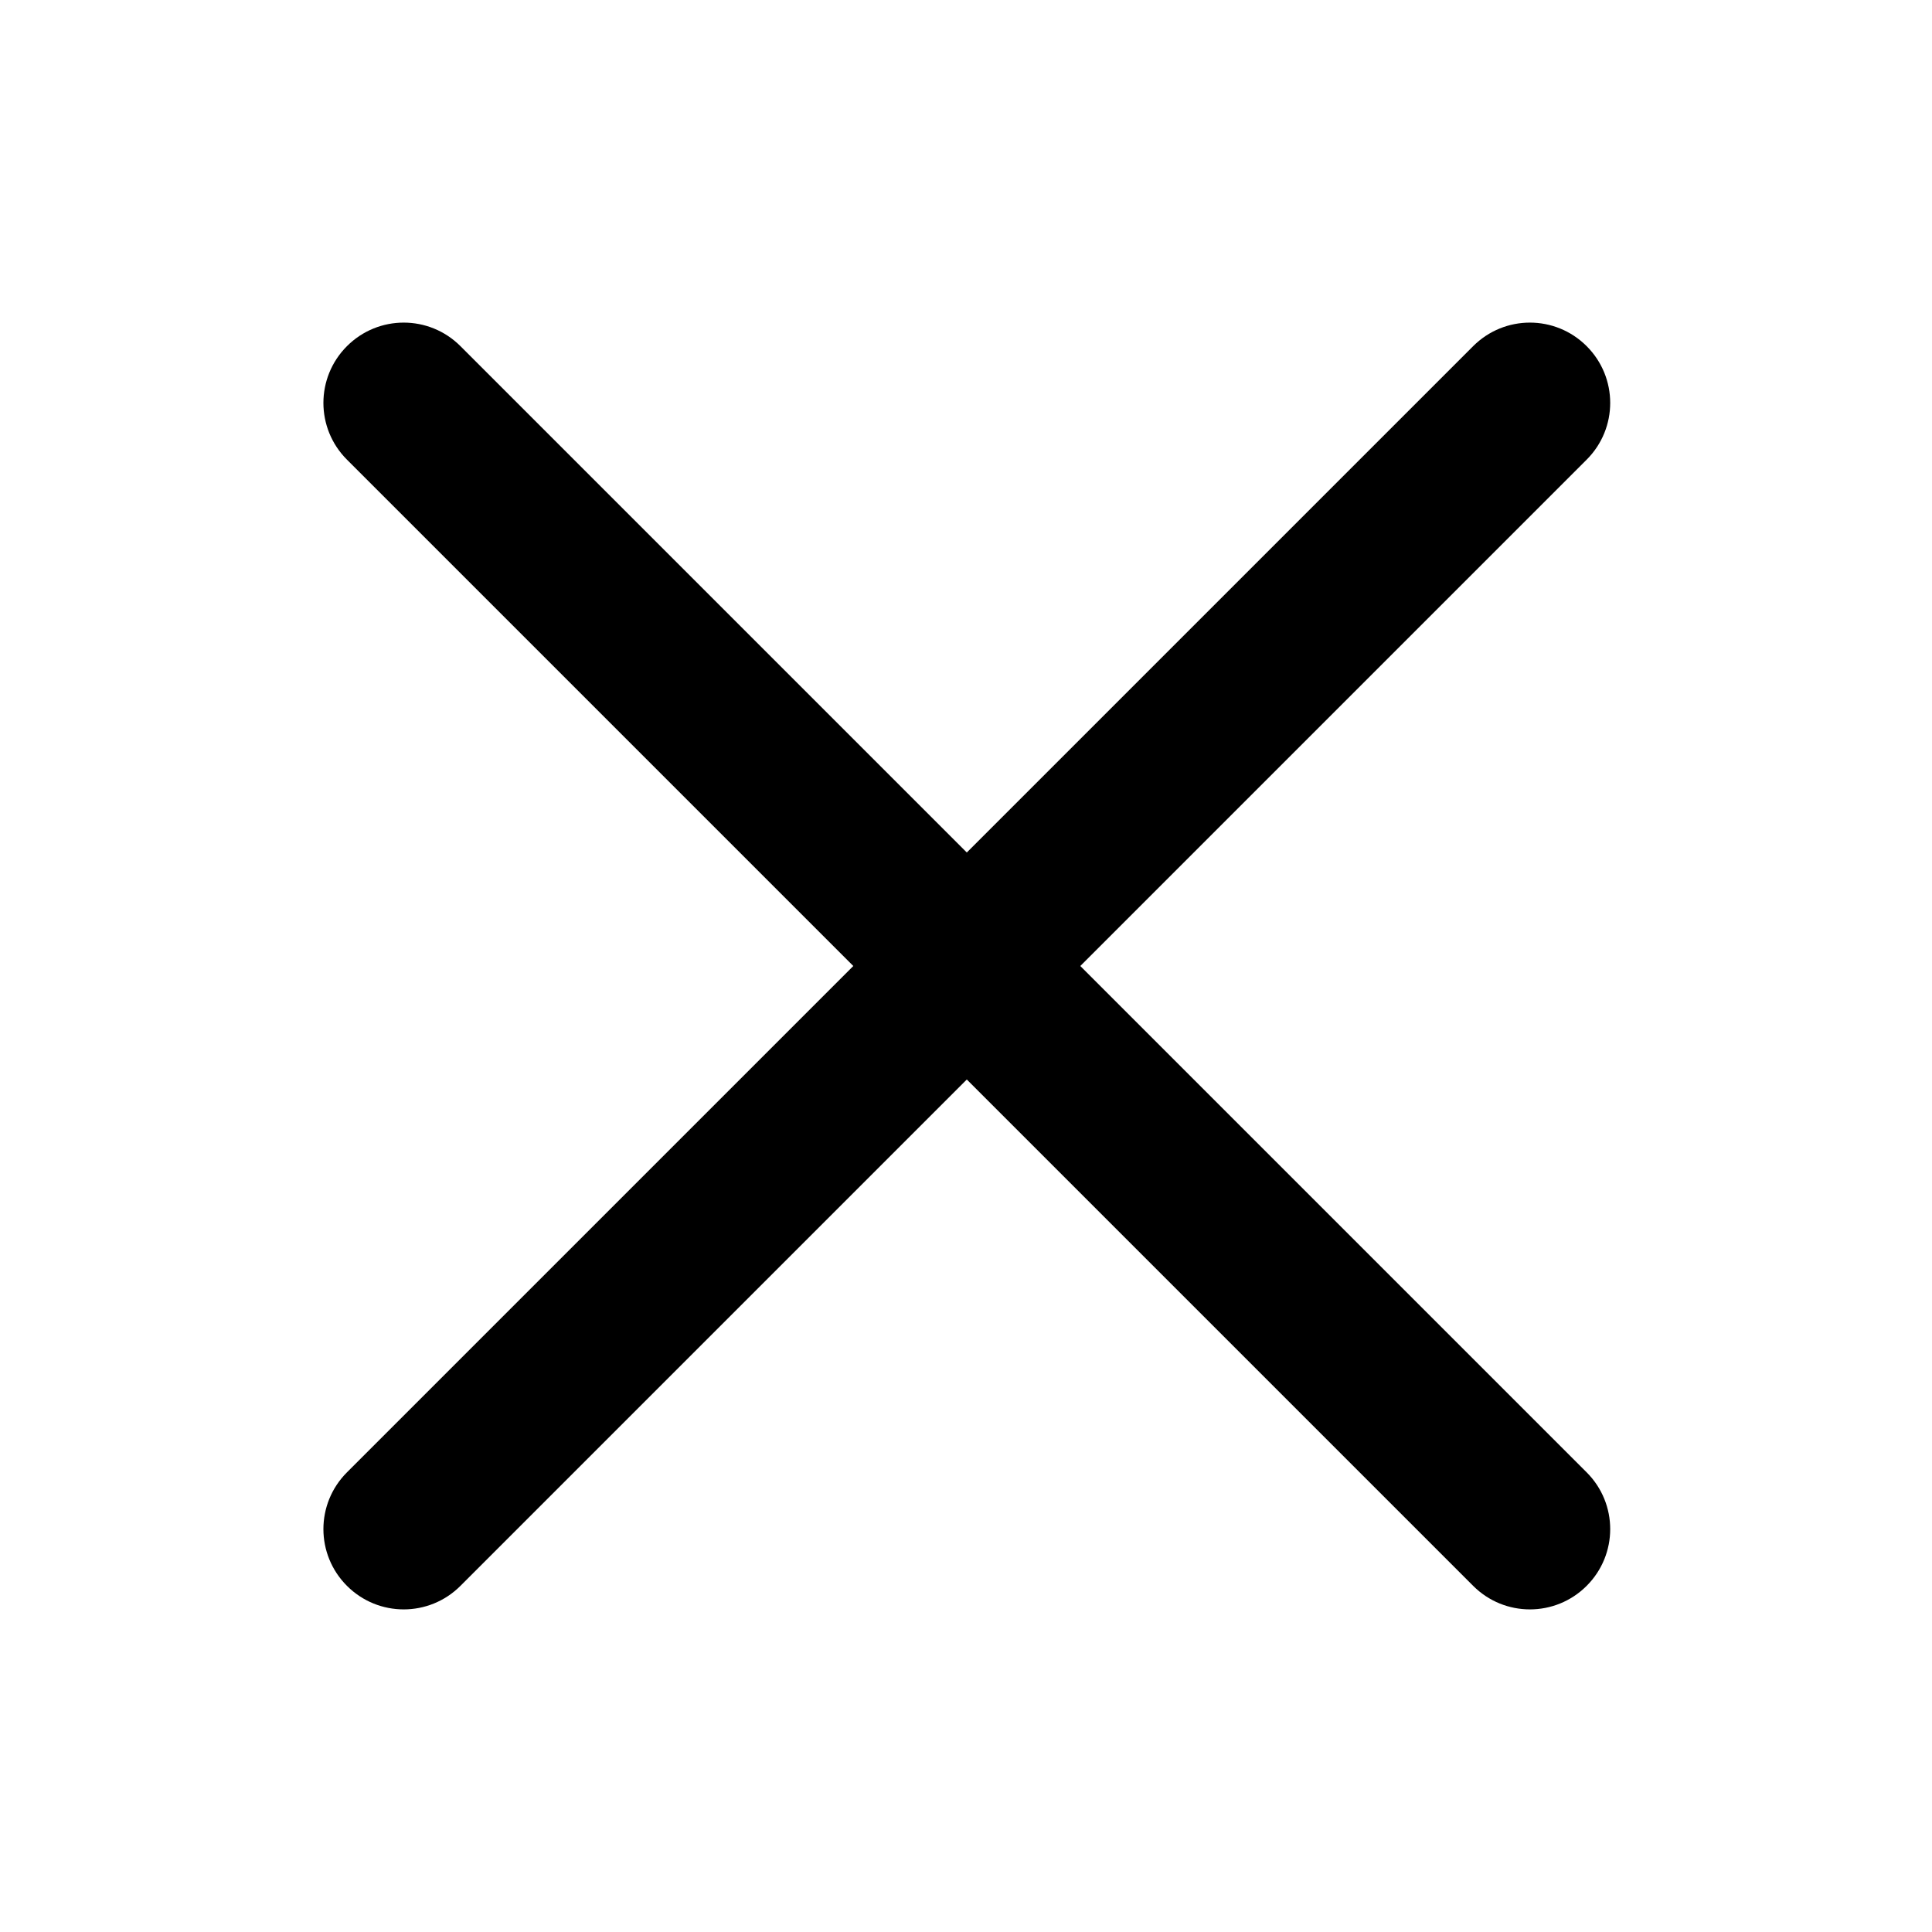
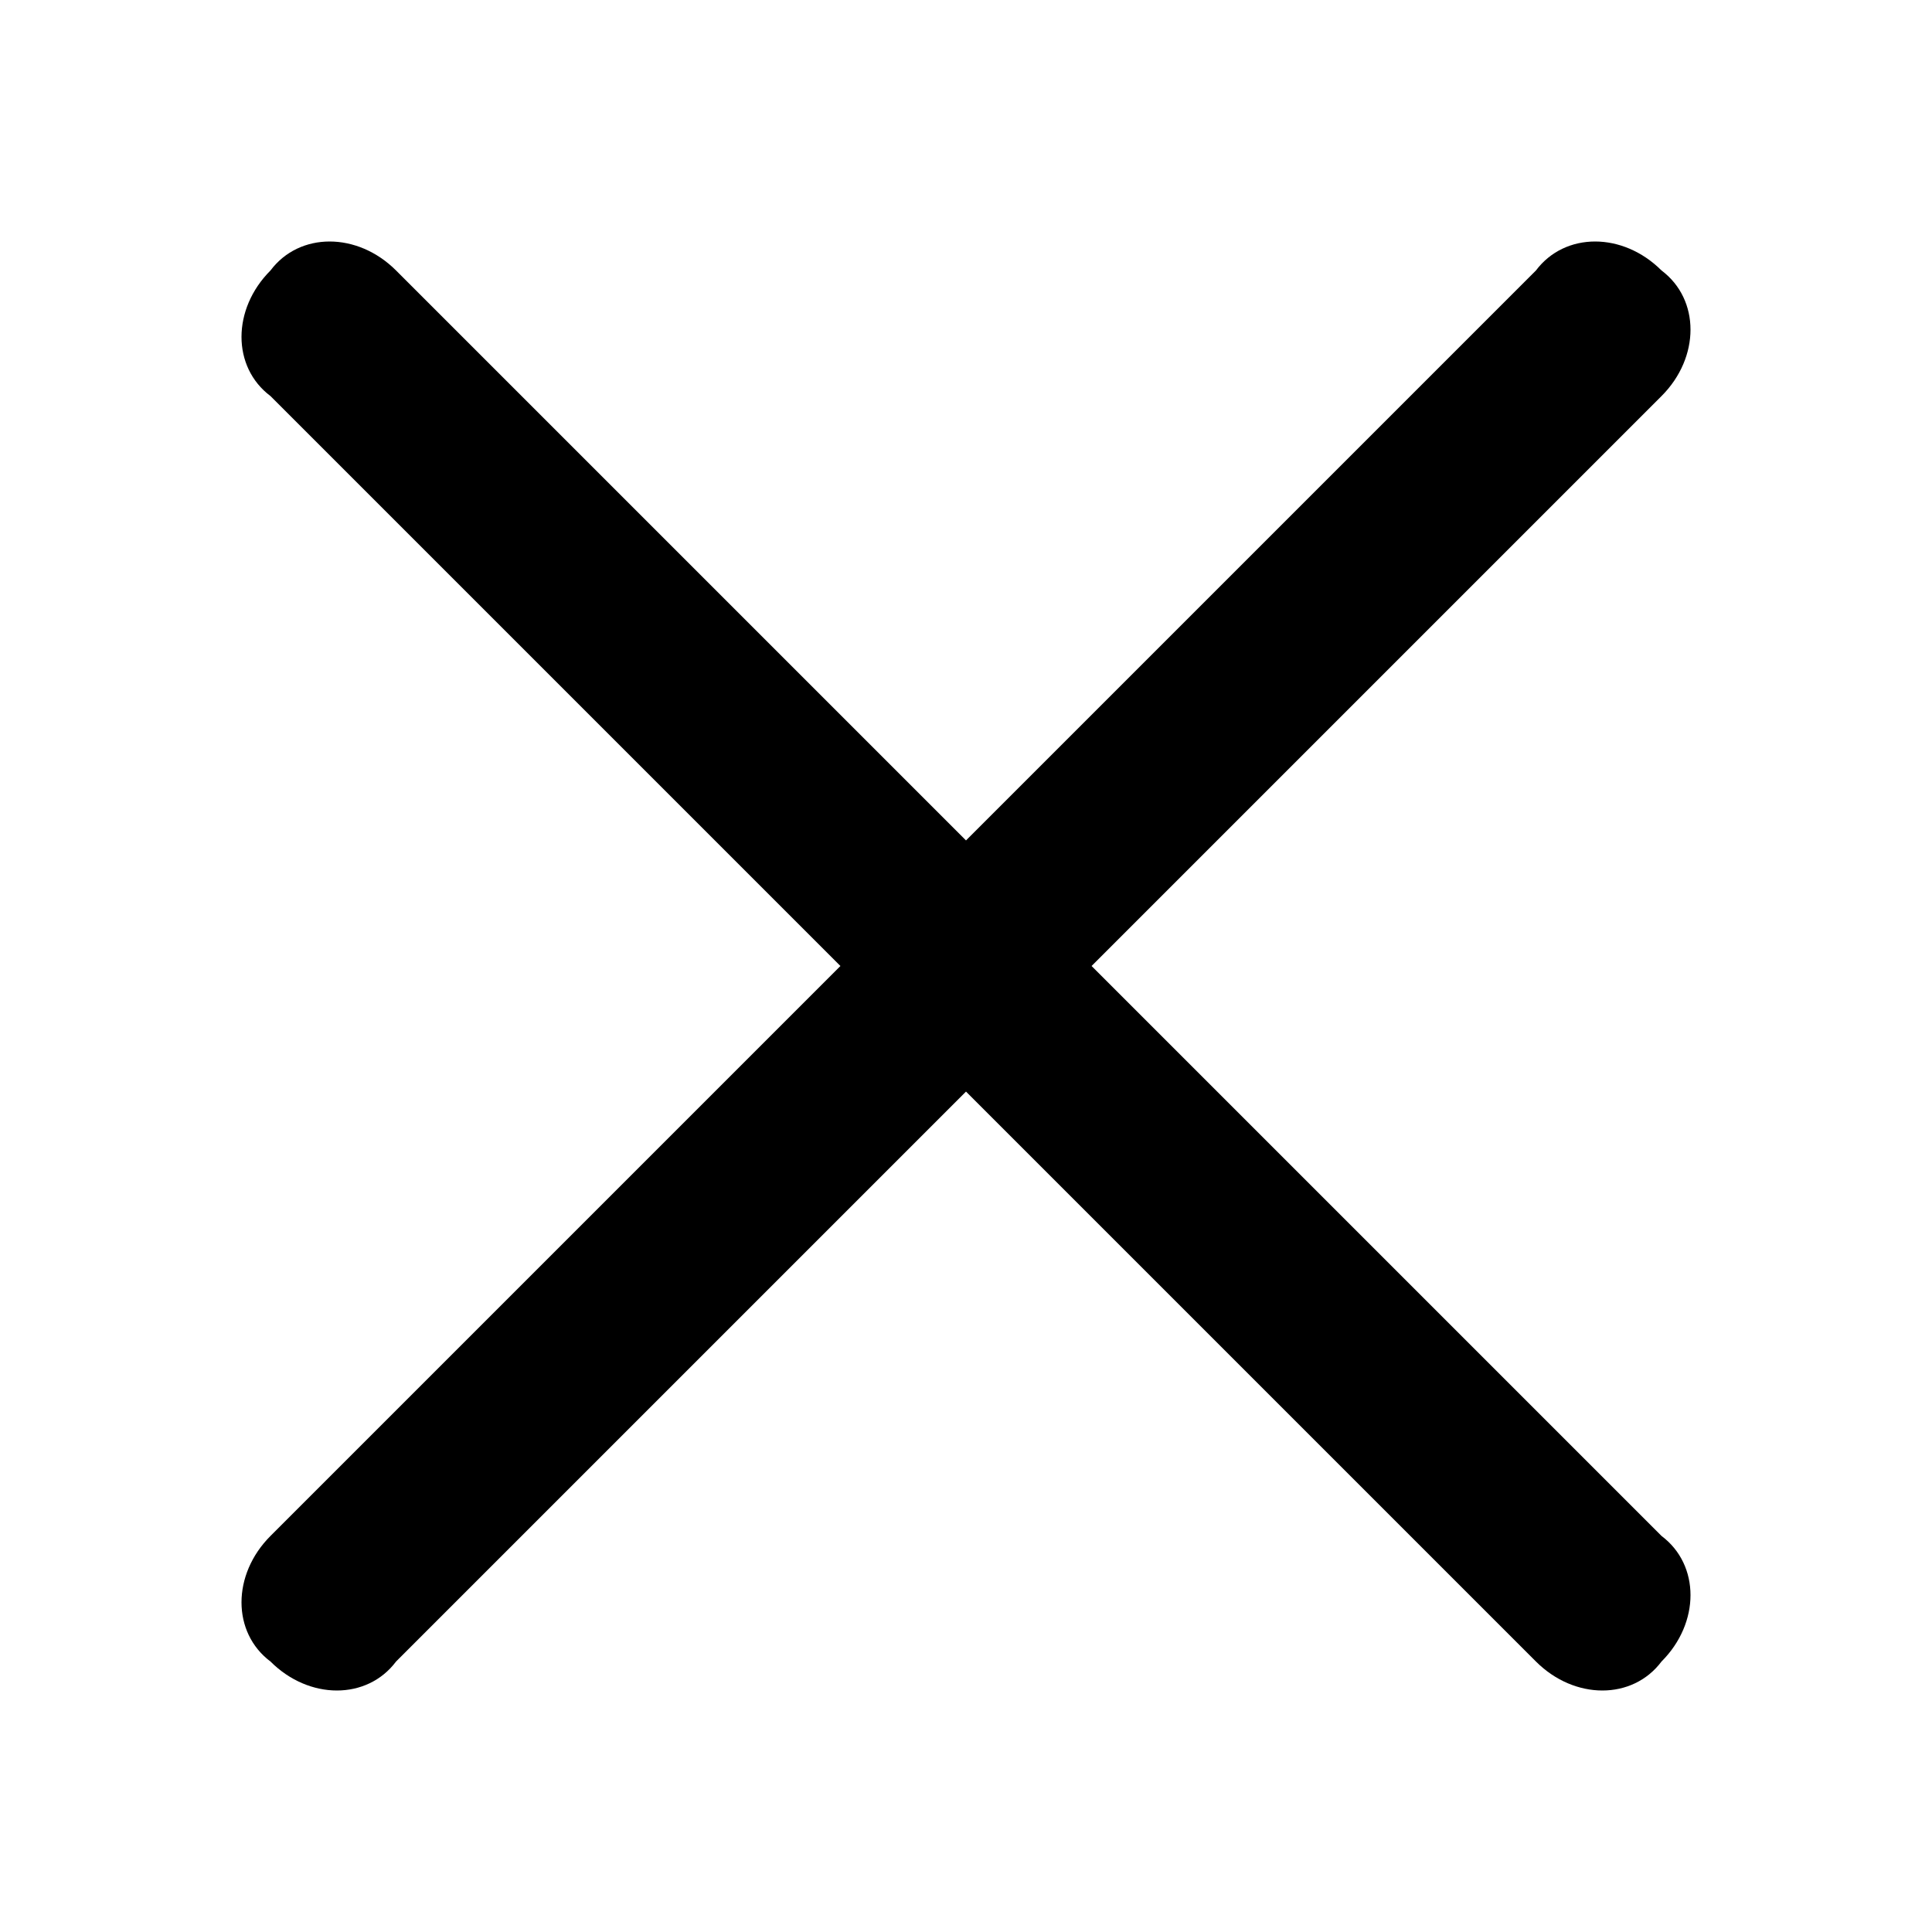
- <svg xmlns="http://www.w3.org/2000/svg" width="240" height="240" viewBox="0 0 240 240">
-   <path d="M197.1 57.1l-62.9 62.9 62.9 62.9c3.9 3.9 3.9 10.2 0 14.1 -3.9 3.9 -10.2 3.9 -14.1 0l-62.9 -62.9 -62.9 62.9c-3.9 3.9 -10.2 3.9 -14.1 0 -3.9 -3.9 -3.9 -10.2 0 -14.1l62.9 -62.9 -62.9 -62.9c-3.9 -3.9 -3.9 -10.2 0 -14.1s10.2 -3.9 14.1 0l62.9 62.9 62.9 -62.9c3.9 -3.9 10.2 -3.9 14.1 0 3.9 3.9 3.9 10.2 0 14.1Z" />
+ <svg xmlns="http://www.w3.org/2000/svg" x="0px" y="0px" viewBox="0 0 200 200" xml:space="preserve">
+   <path d="M172 41c4 -4 4 -10 0 -13c-4 -4 -10 -4 -13 0L100 87L41 28c-4 -4 -10 -4 -13 0c-4 4 -4 10 0 13L87 100l-59 59c-4 4 -4 10 0 13c4 4 10 4 13 0l59 -59l59 59c4 4 10 4 13 0c4 -4 4 -10 0 -13L113 100L172 41z" />
</svg>
